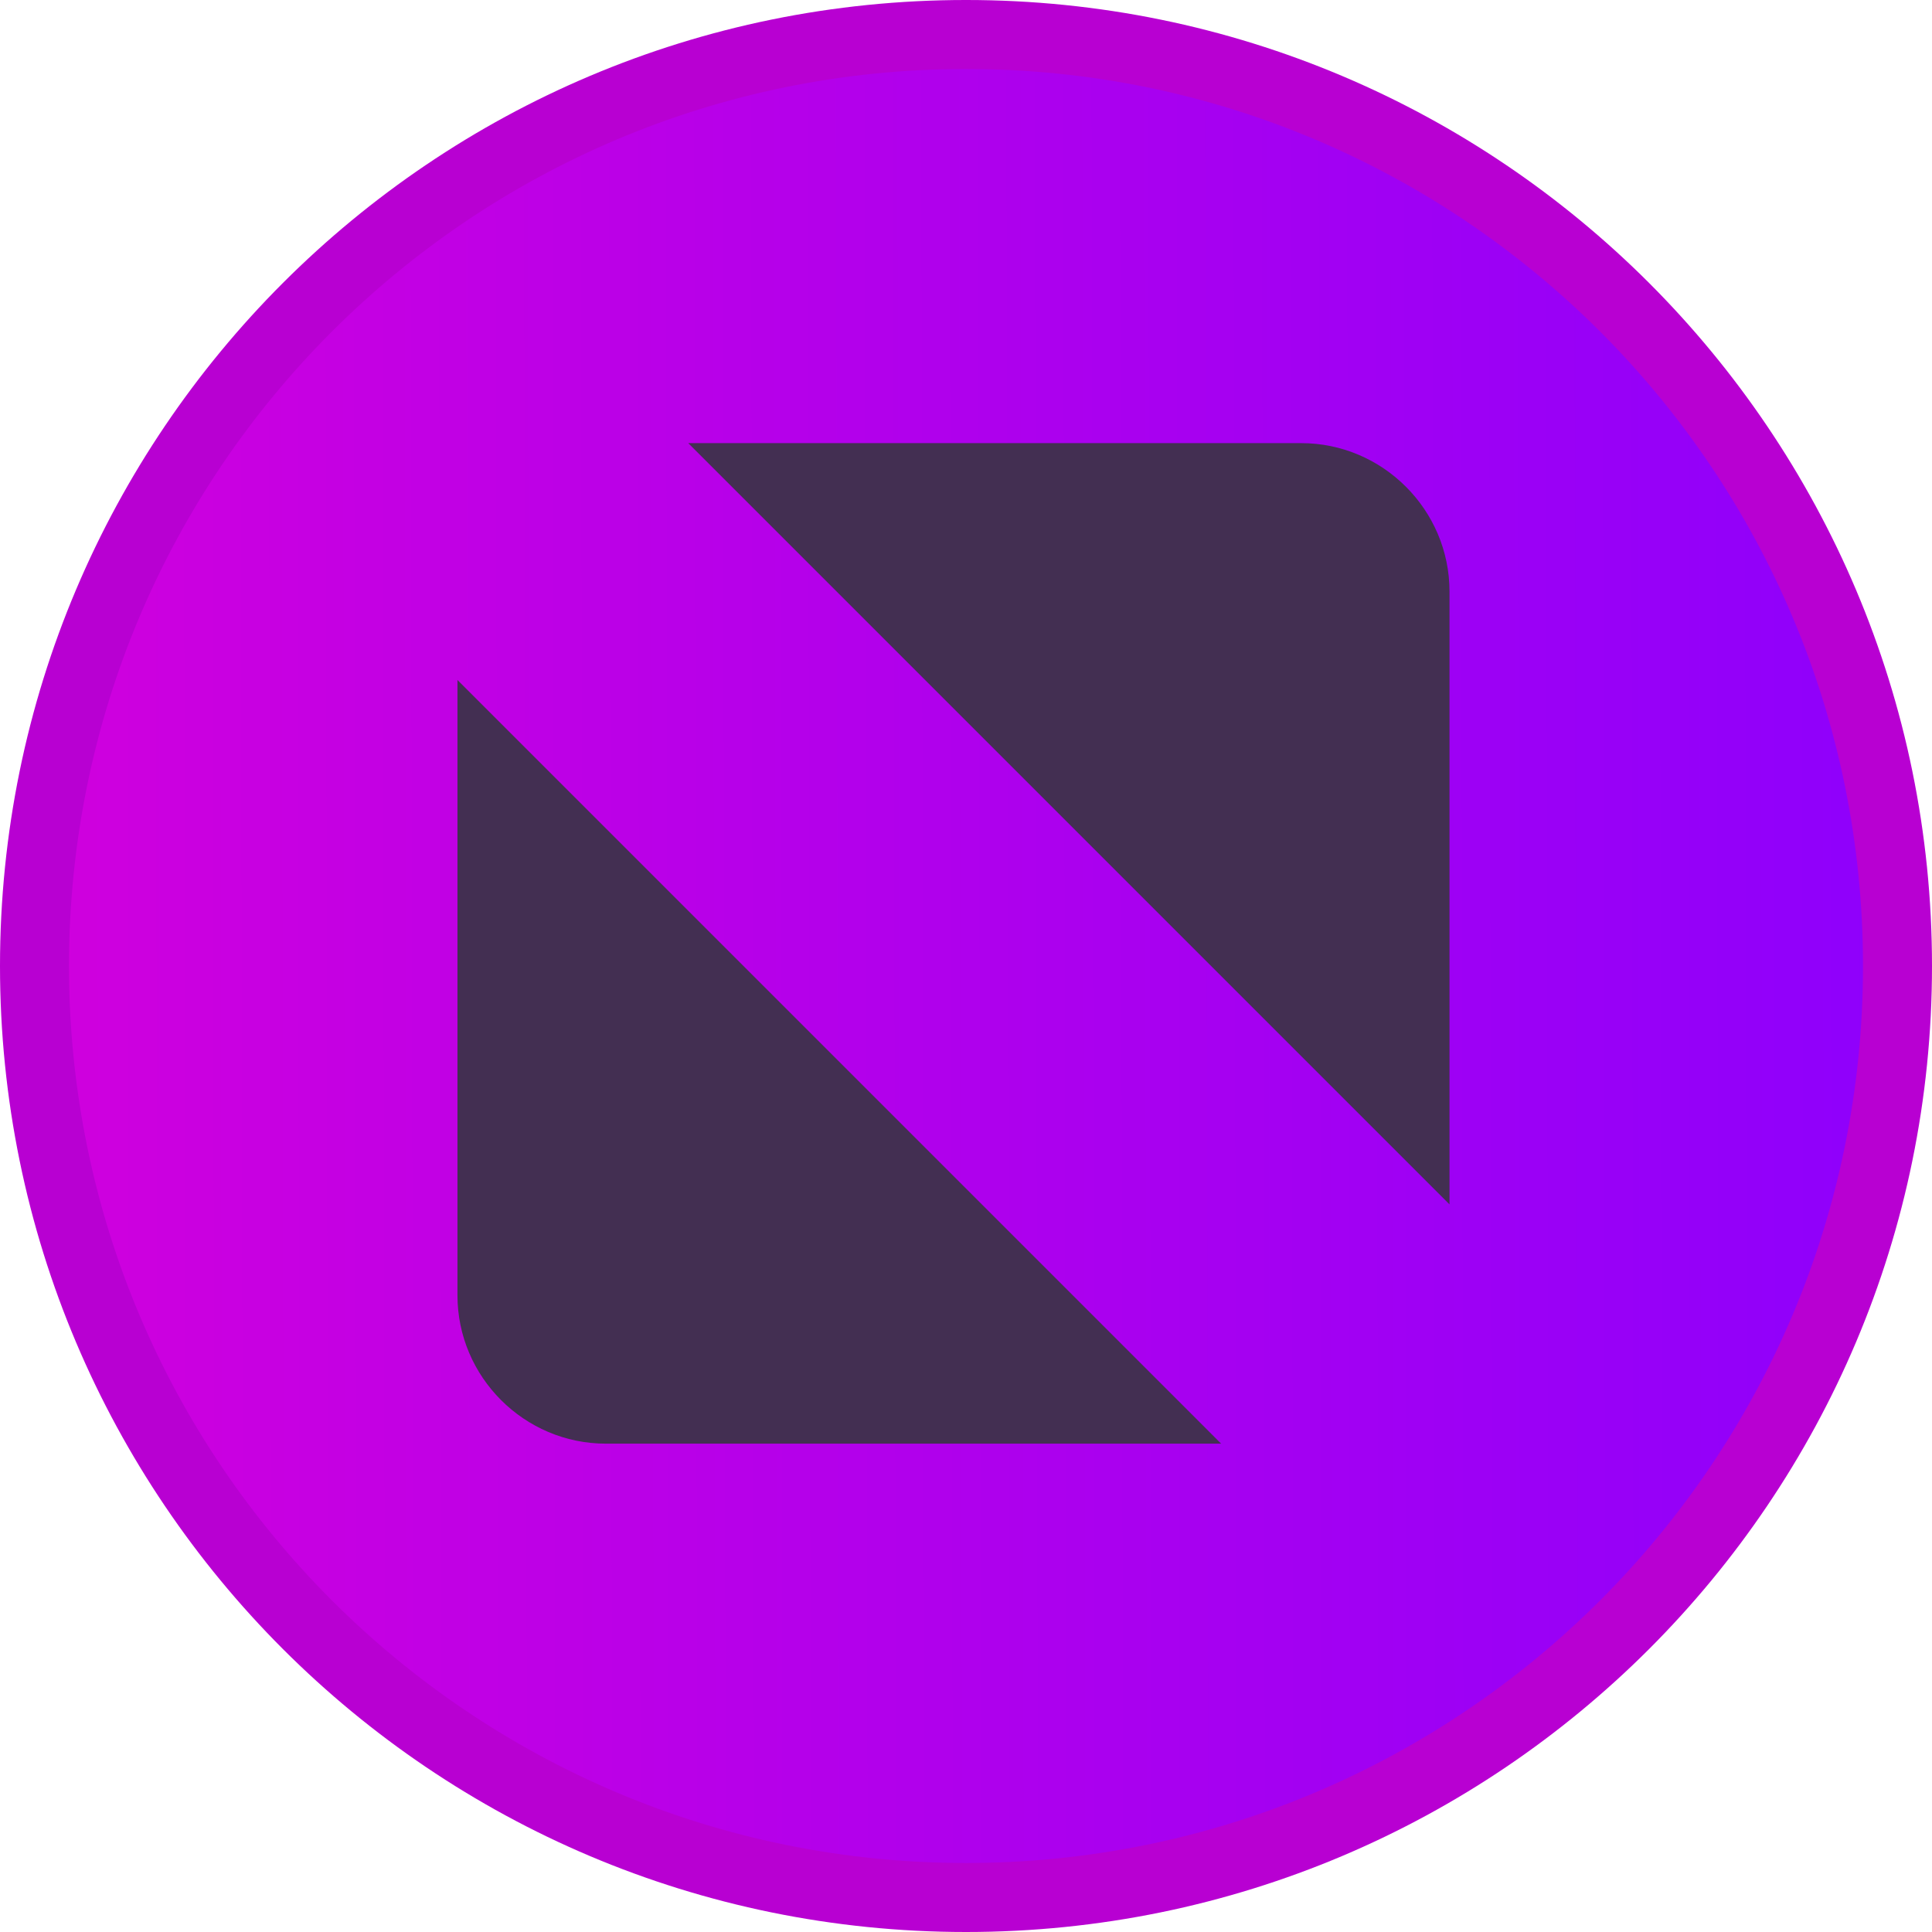
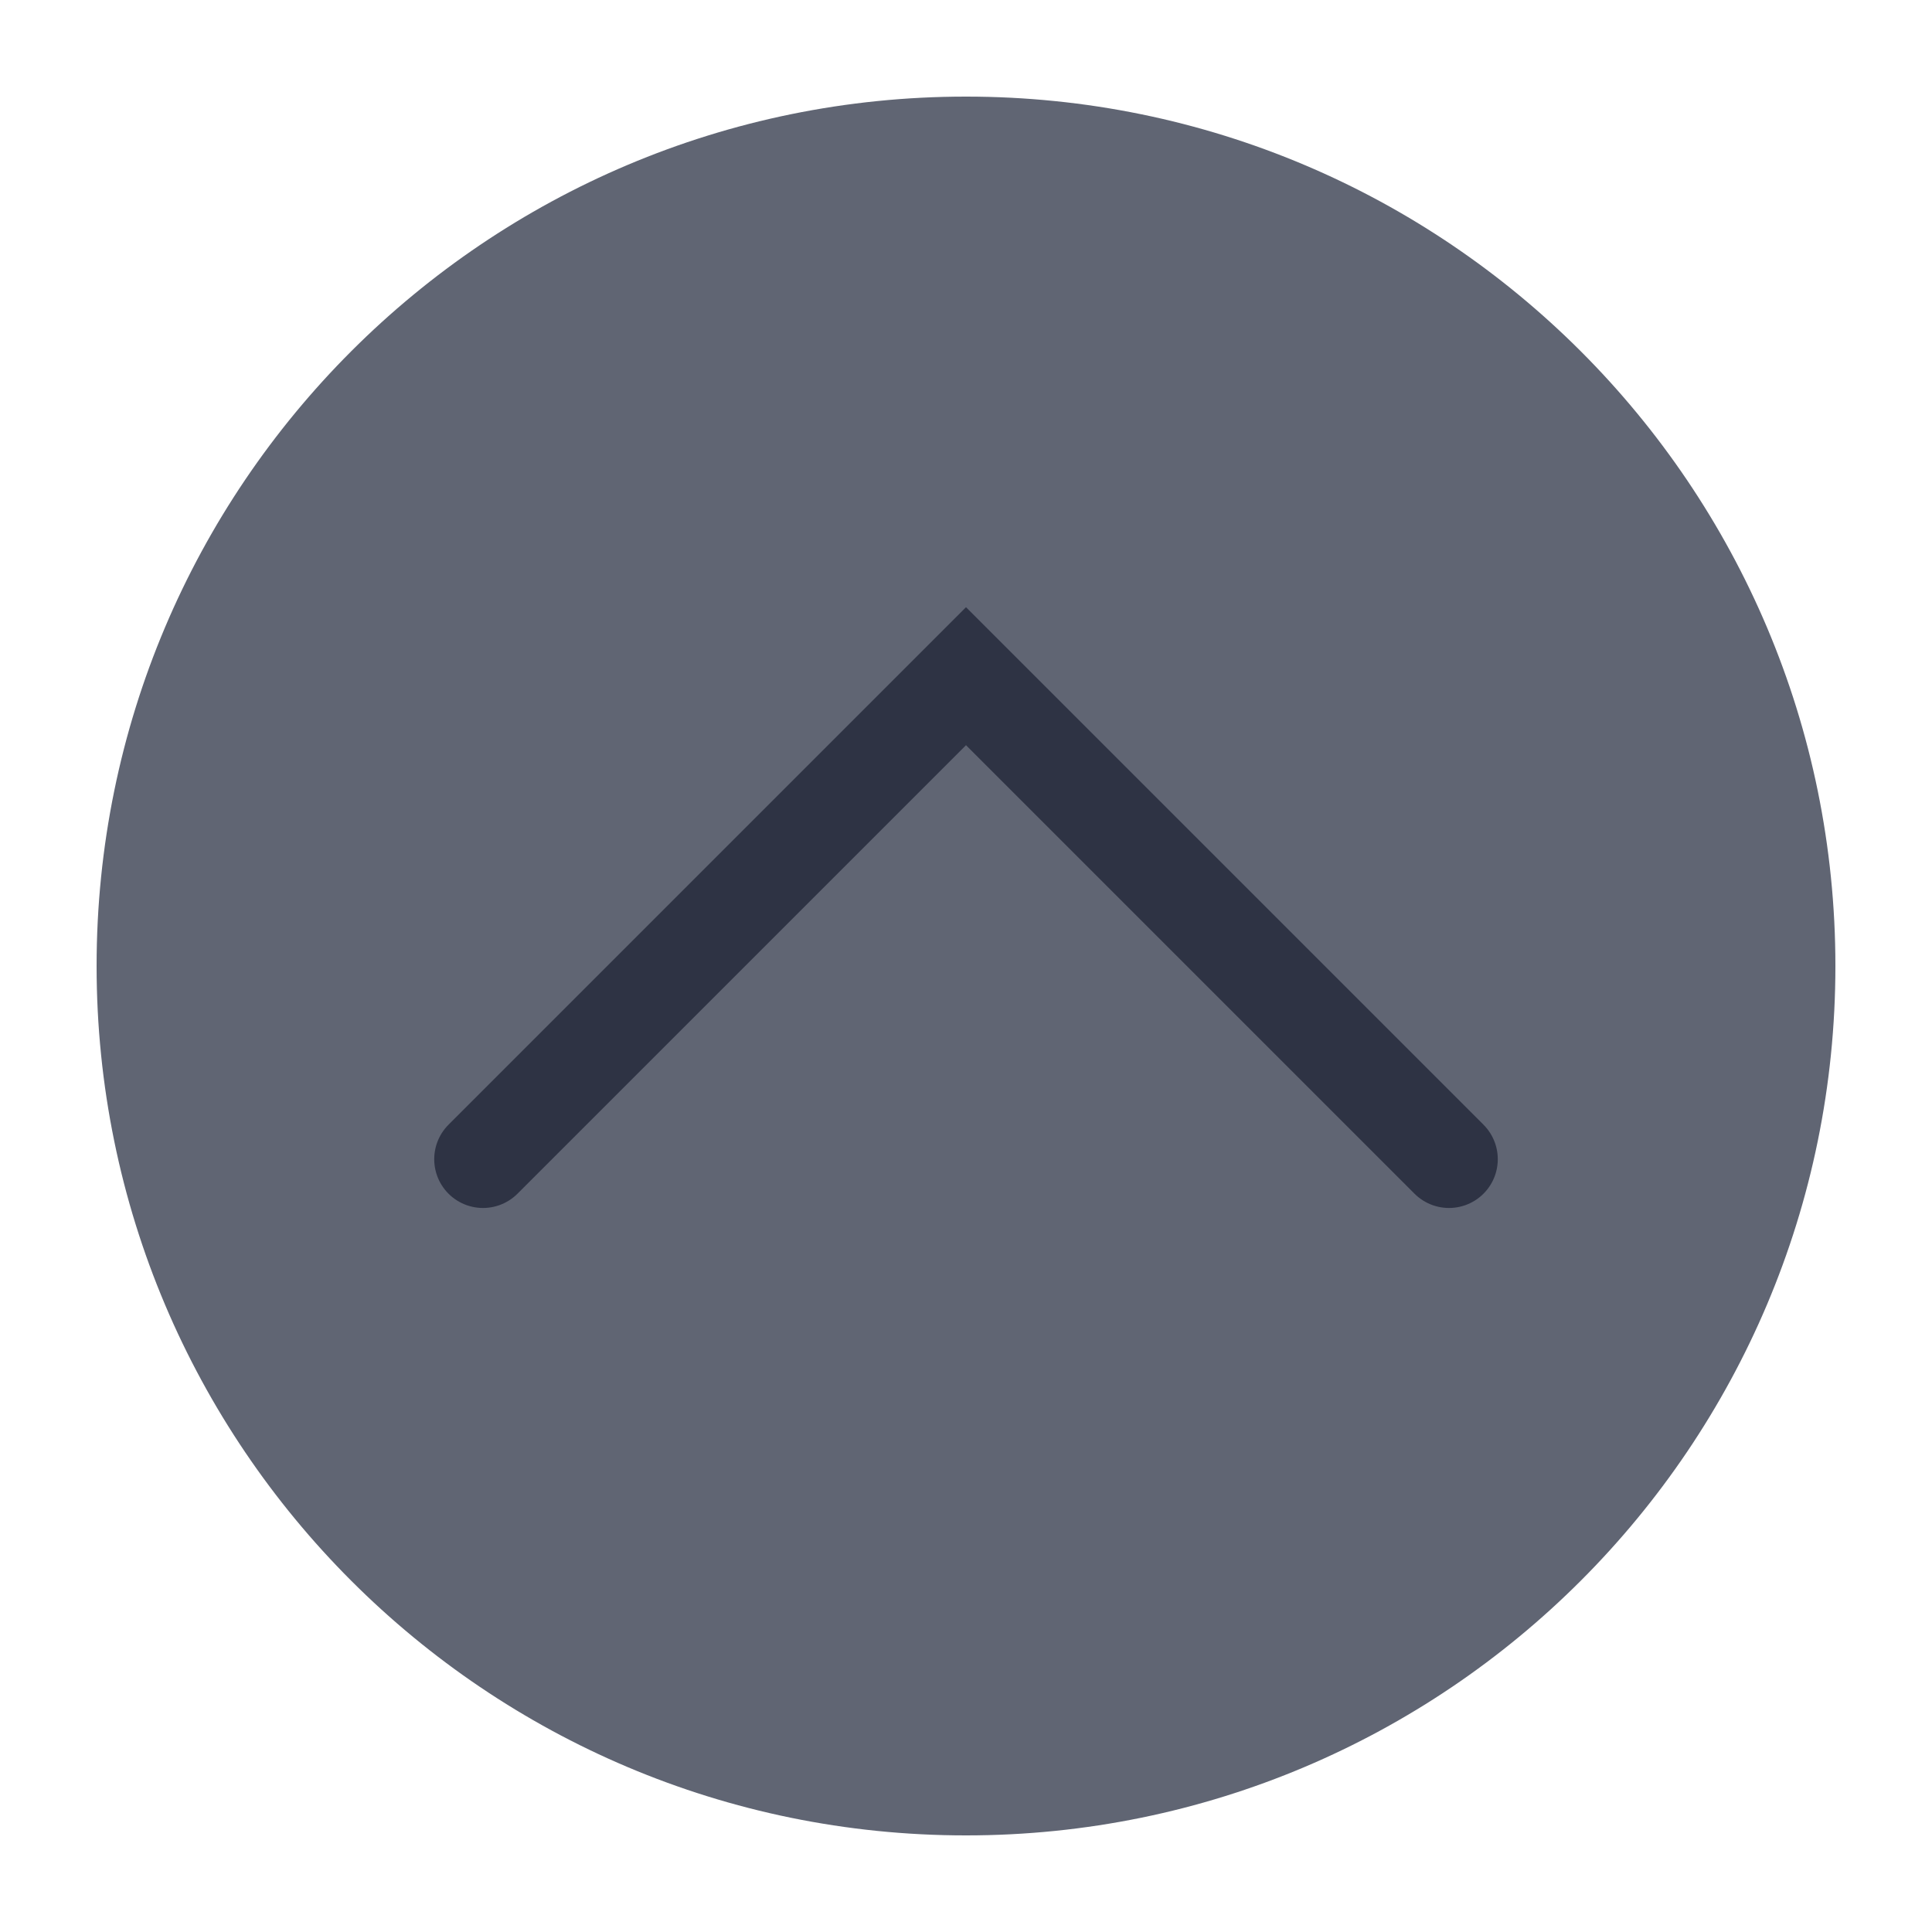
<svg xmlns="http://www.w3.org/2000/svg" viewBox="0 0 50 50" version="1.2" baseProfile="tiny">
  <defs>
-     <linearGradient gradientUnits="userSpaceOnUse" x1="49.195" y1="515.033" x2="1067.24" y2="516.85" id="gradient1">
-       <stop offset="0" stop-color="#d300dc" stop-opacity="1" />
-       <stop offset="1" stop-color="#8700ff" stop-opacity="1" />
-     </linearGradient>
-   </defs>
+ </defs>
  <g fill="none" stroke="black" stroke-width="1" fill-rule="evenodd" stroke-linecap="square" stroke-linejoin="bevel">
-     <g fill="#b800d2" fill-opacity="1" stroke="none" transform="matrix(0.0548323,0,0,-0.0548326,-4.16213,50.1607)" font-family="Clarity City" font-size="10" font-weight="400" font-style="normal">
-       <path vector-effect="none" fill-rule="evenodd" d="M531.846,2.931 C783.648,2.931 987.778,207.06 987.778,458.864 C987.778,710.669 783.648,914.798 531.846,914.798 C280.037,914.798 75.907,710.669 75.907,458.864 C75.907,207.06 280.037,2.931 531.846,2.931 " />
+     <g fill="#474d5d" fill-opacity="0.86" stroke="none" transform="matrix(2.5,0,0,2.5,2.5,2.5)" font-family="Clarity City" font-size="10" font-weight="400" font-style="normal">
+       <circle cx="9" cy="9" r="9" />
    </g>
-     <g fill="url(#gradient1)" stroke="none" transform="matrix(0.0548323,0,0,-0.0548326,-4.16213,50.1607)" font-family="Clarity City" font-size="10" font-weight="400" font-style="normal">
-       <path vector-effect="none" fill-rule="evenodd" d="M531.845,35.497 C765.663,35.497 955.211,225.048 955.211,458.866 C955.211,692.684 765.663,882.231 531.845,882.231 C298.022,882.231 108.474,692.684 108.474,458.866 C108.474,225.048 298.022,35.497 531.845,35.497 " />
-     </g>
-     <g fill="#432f52" fill-opacity="1" stroke="none" transform="matrix(0.05936,0,0,-0.0593601,-1.0268,50.0523)" font-family="Clarity City" font-size="10" font-weight="400" font-style="normal">
-       <path vector-effect="none" fill-rule="evenodd" d="M317.364,650.001 L584.563,650.001 C620.142,650.001 649.255,620.888 649.255,585.306 L649.255,318.11 L317.364,650.001 M549.688,213.79 L281.435,213.79 C245.852,213.79 216.743,242.899 216.743,278.481 L216.743,546.735 L549.688,213.79" />
+     <g fill="none" stroke="#222739" stroke-opacity="0.8" stroke-width="1.01" stroke-linecap="round" stroke-linejoin="miter" stroke-miterlimit="2" transform="matrix(2.5,0,0,2.5,2.5,2.5)" font-family="Clarity City" font-size="10" font-weight="400" font-style="normal">
+       <polyline fill="none" vector-effect="none" points="4,11 9,6 14,11 " />
    </g>
    <g fill="none" stroke="#000000" stroke-opacity="1" stroke-width="1" stroke-linecap="square" stroke-linejoin="bevel" transform="matrix(1,0,0,1,0,0)" font-family="Clarity City" font-size="10" font-weight="400" font-style="normal">
</g>
  </g>
</svg>
